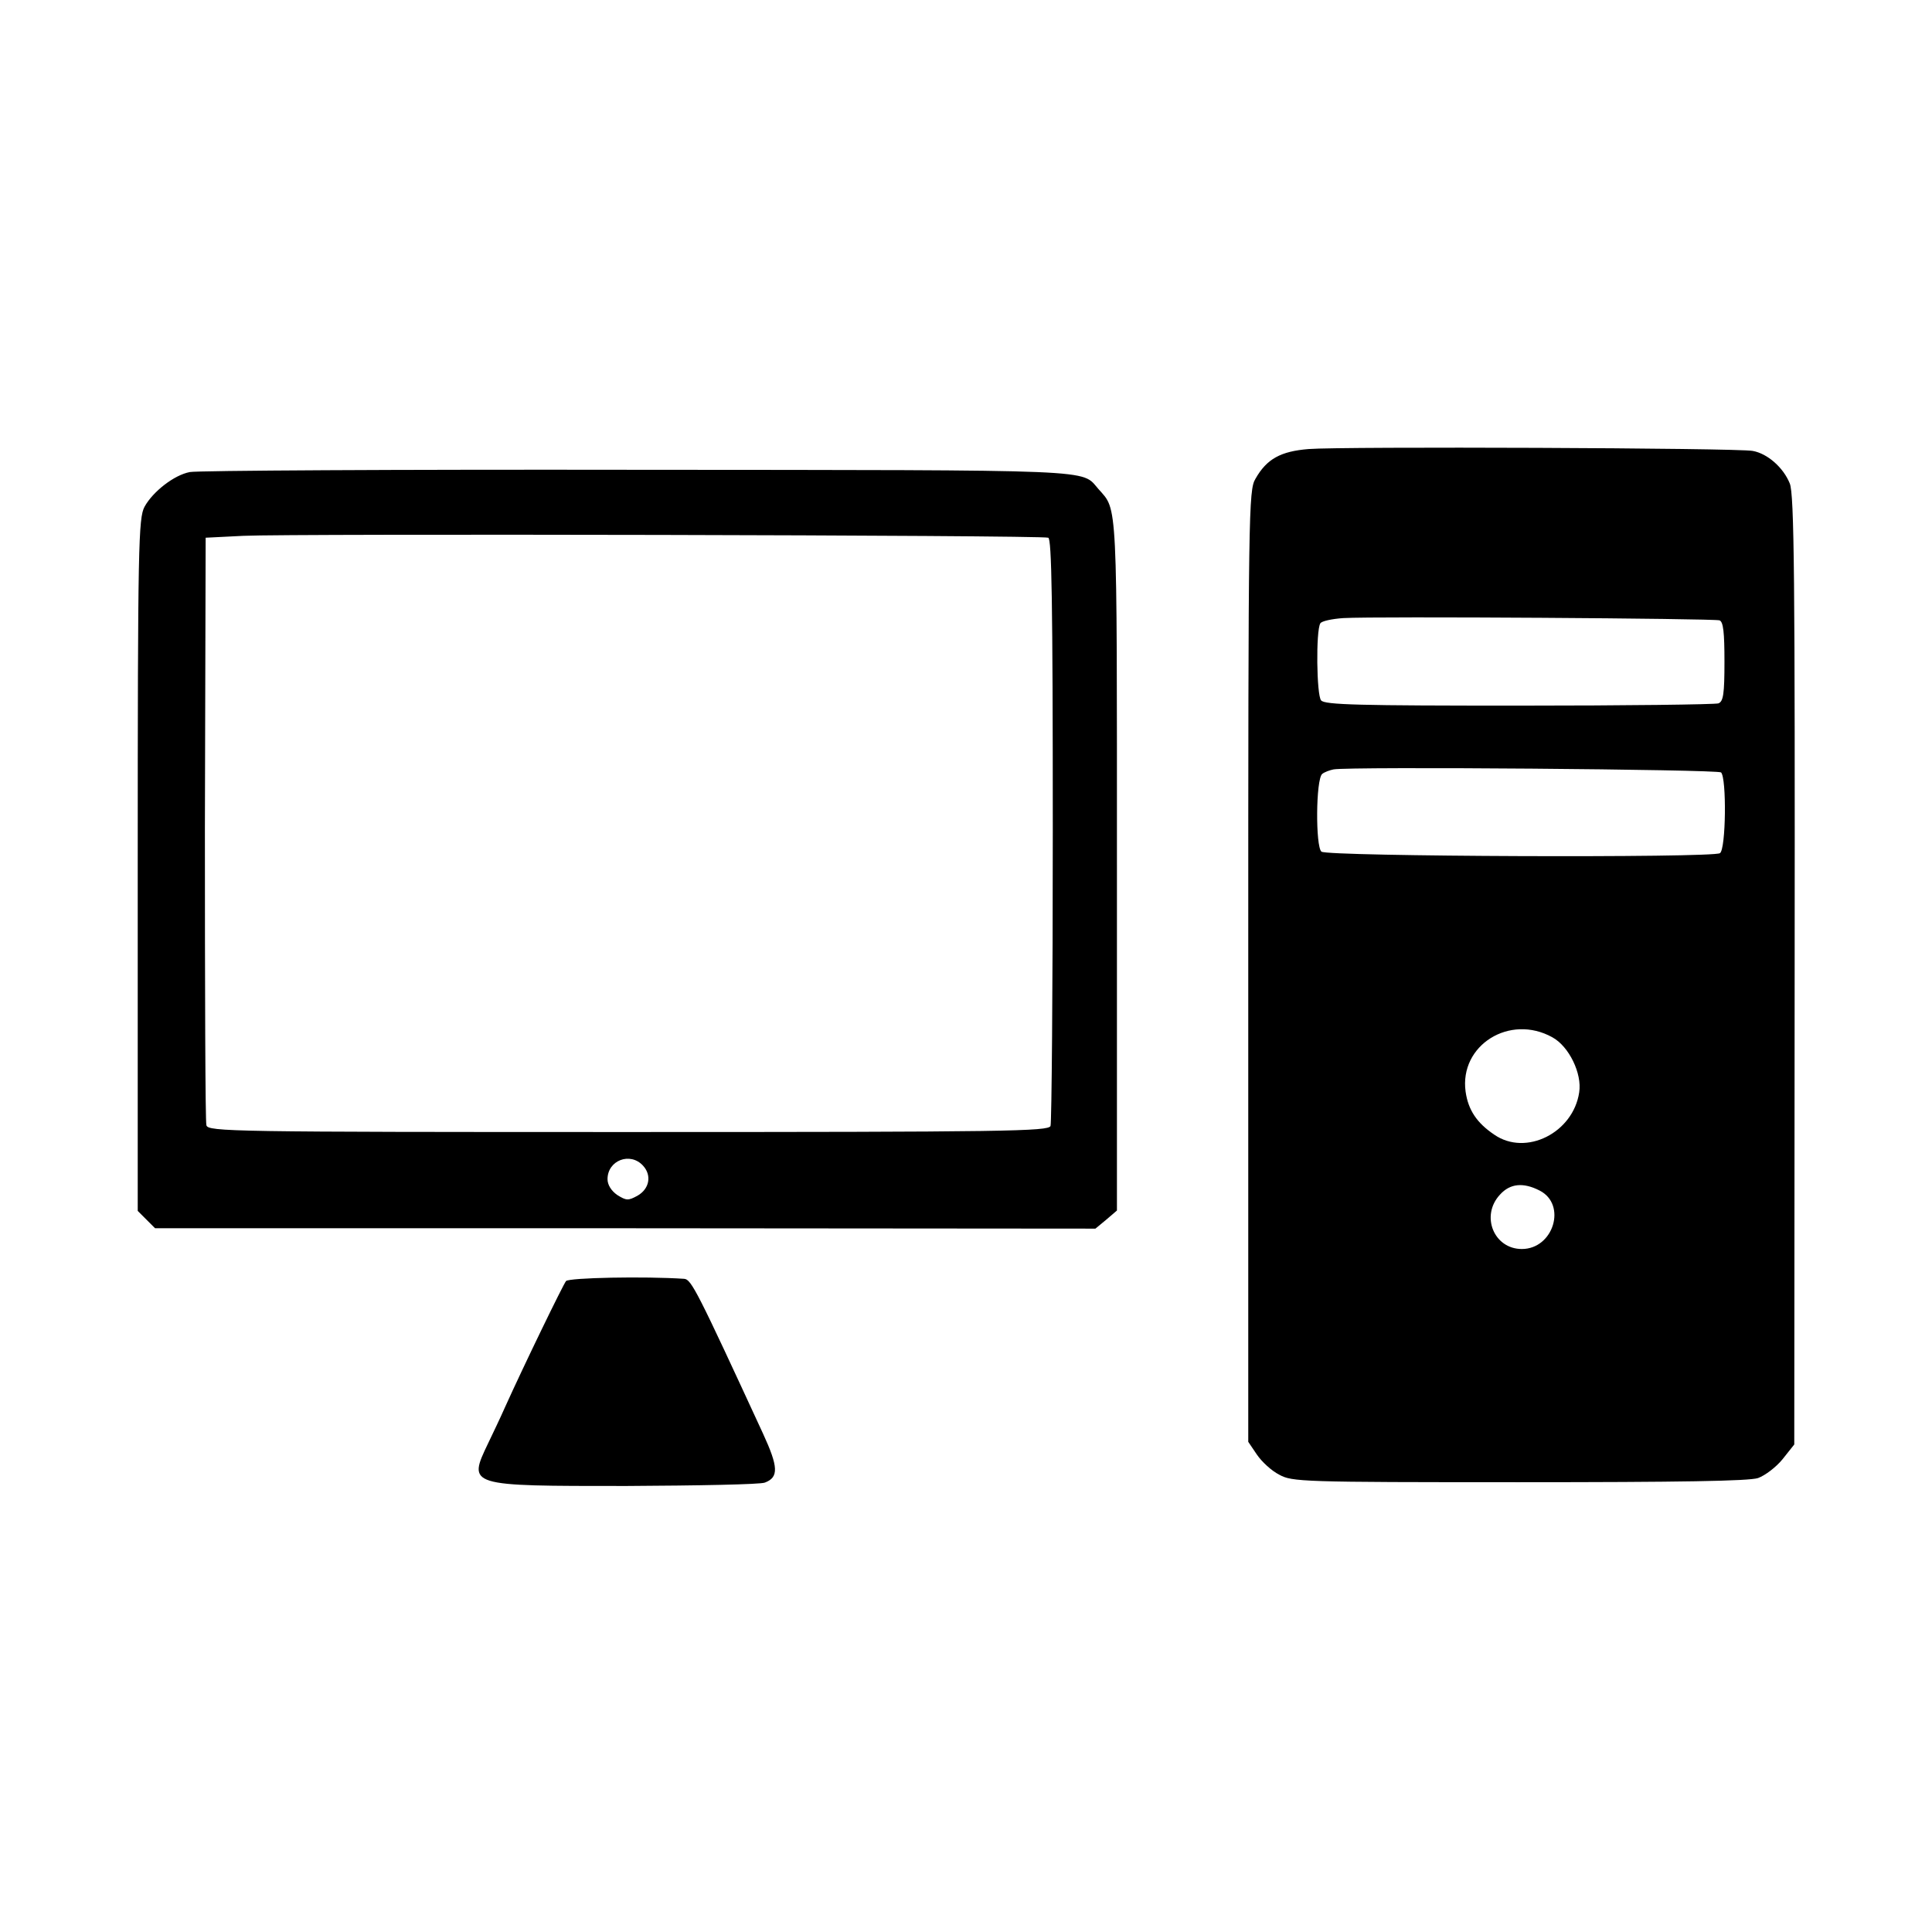
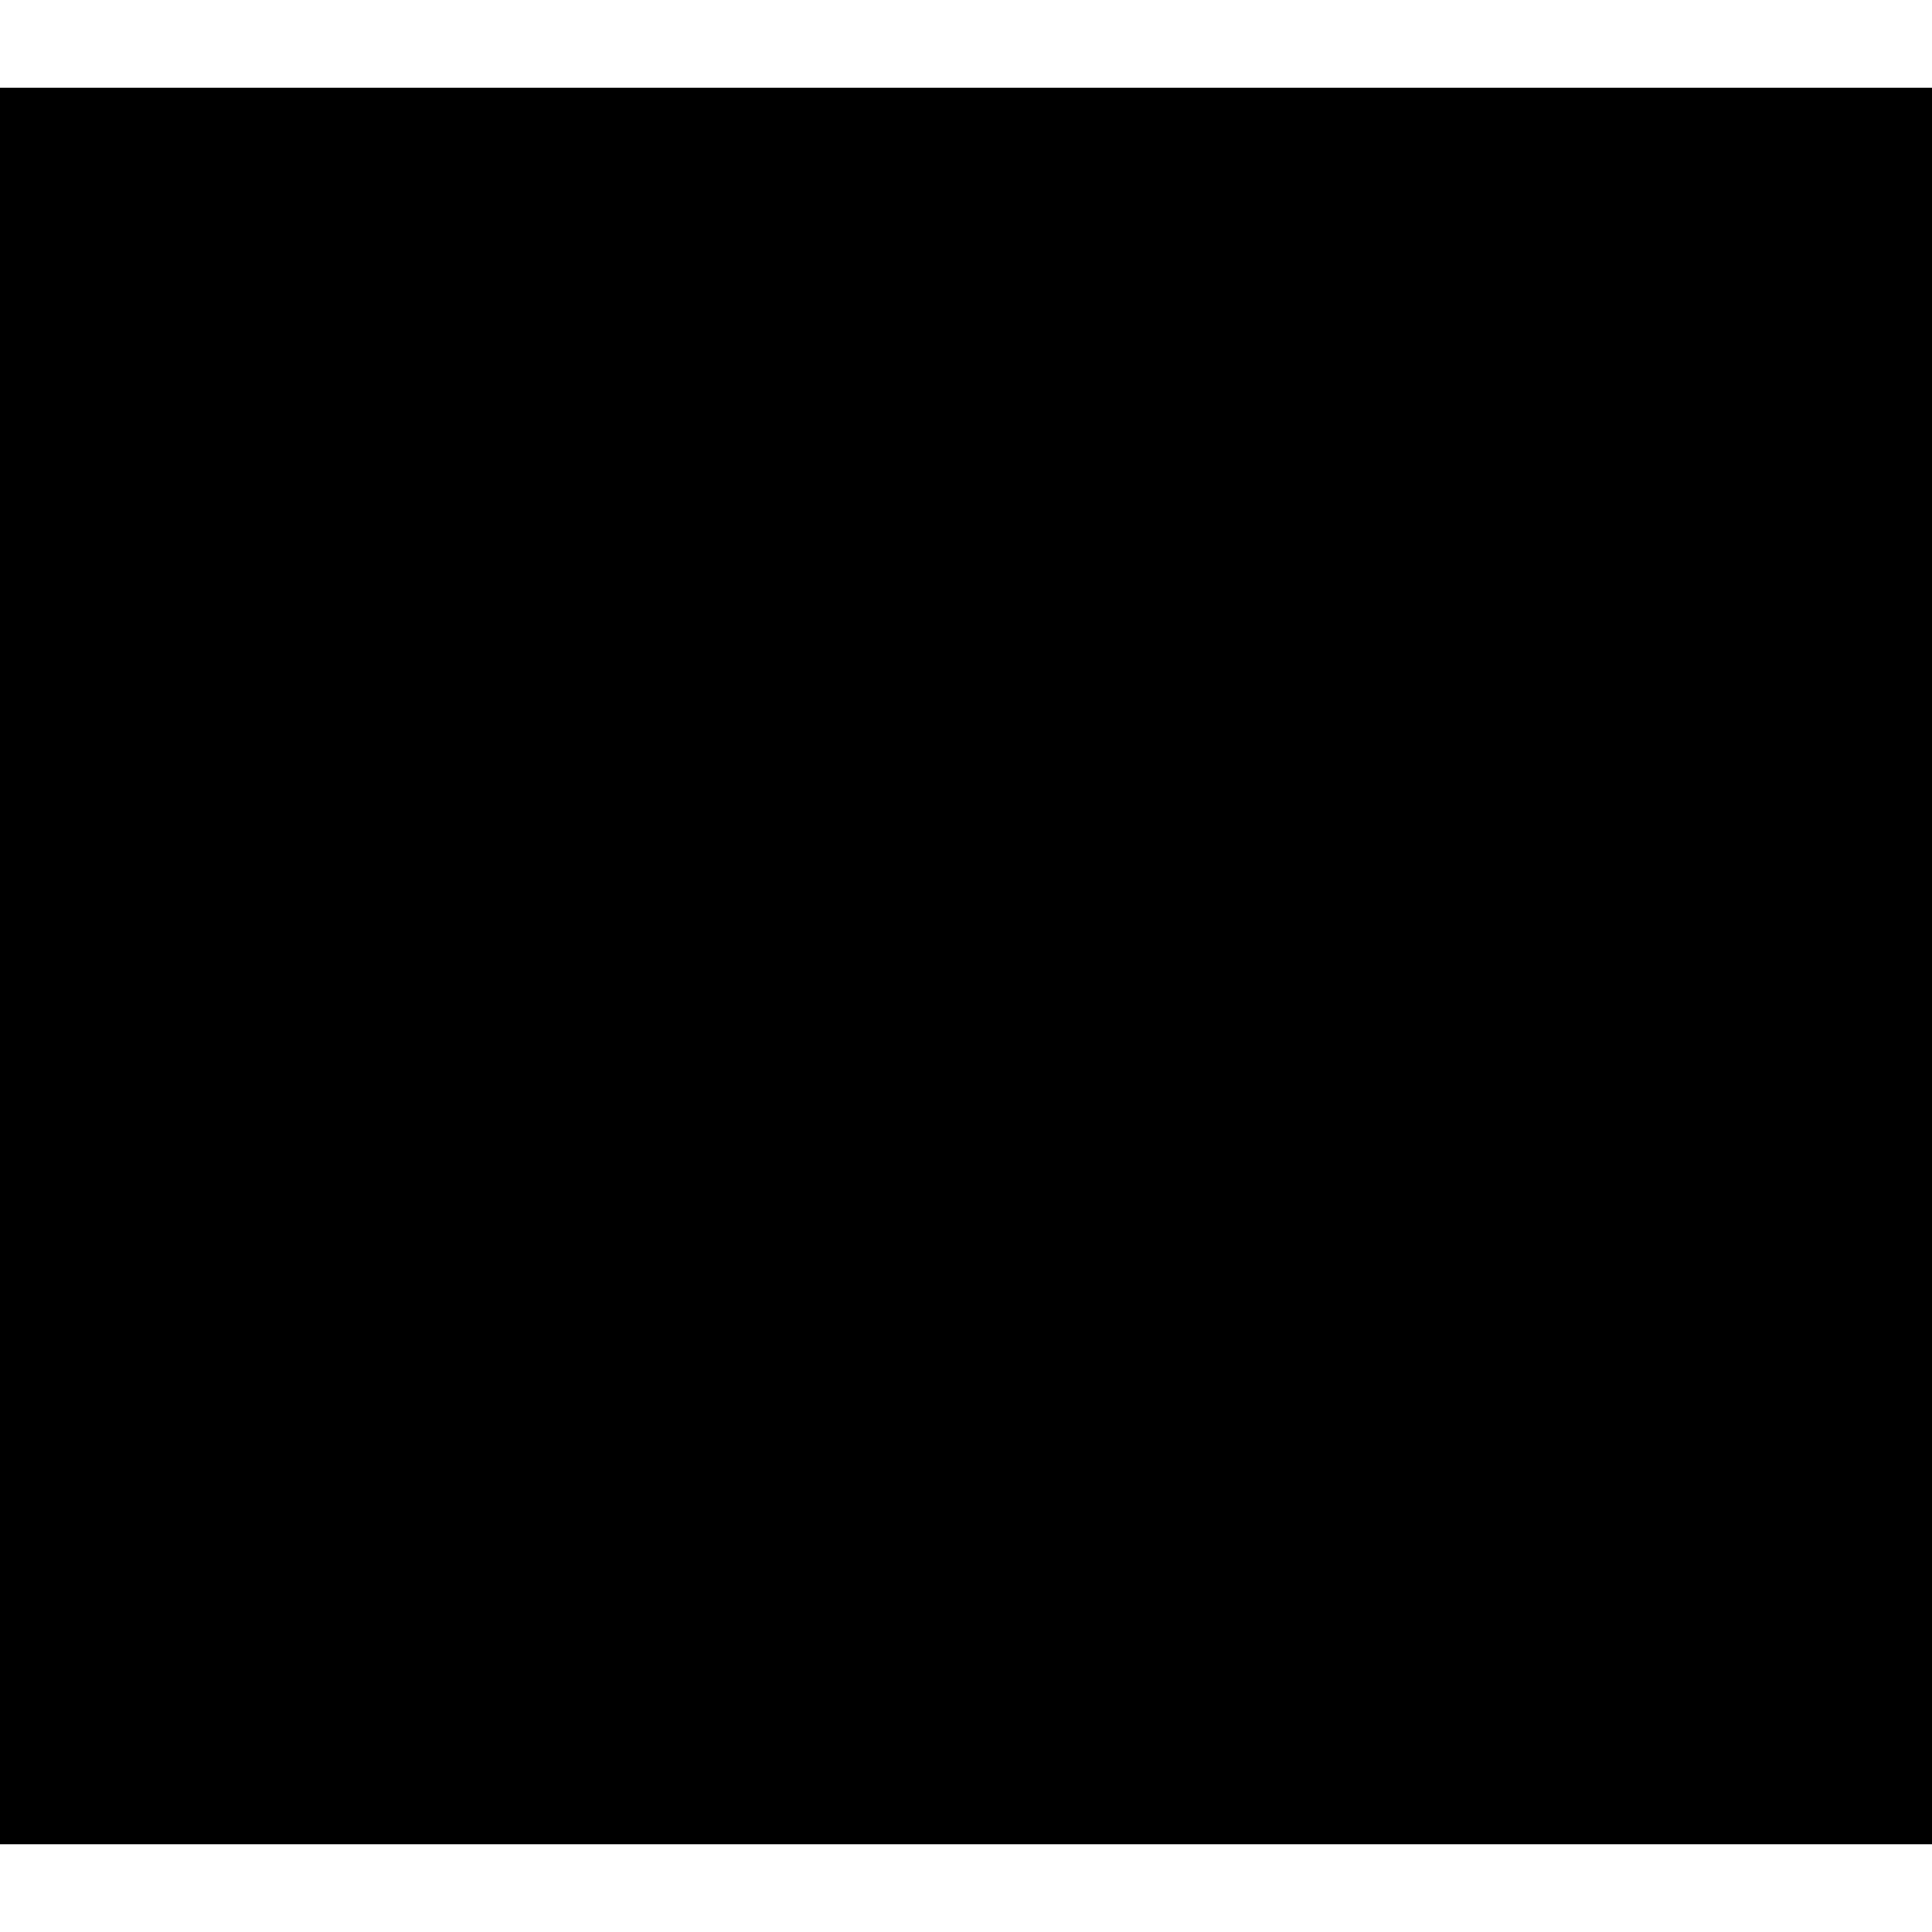
- <svg xmlns="http://www.w3.org/2000/svg" version="1.0" width="512pt" height="512pt" viewBox="0 0 512 512" preserveAspectRatio="xMidYMid meet">
-   <g transform="translate(0,512) scale(0.1,-0.1)" fill="#000000" stroke="none">
-     <path d="M3468 3930 c-74 -6 -111 -26 -141 -79 -18 -30 -19 -85 -19 -1291 l0 -1261 23 -34 c13 -19 39 -43 59 -53 34 -19 59 -20 635 -20 427 0 610 3 634 11 19 7 48 29 65 50 l31 39 1 1256 c1 1037 -1 1263 -13 1291 -17 42 -59 79 -98 86 -39 8 -1089 12 -1177 5z m1089 -454 c10 -4 13 -32 13 -110 0 -85 -3 -105 -16 -110 -9 -3 -246 -6 -529 -6 -422 0 -515 2 -524 14 -12 14 -14 185 -2 204 3 6 31 12 61 14 88 5 982 -1 997 -6z m4 -403 c15 -15 13 -204 -3 -214 -20 -13 -1040 -9 -1056 4 -16 13 -15 192 2 206 6 5 20 10 30 12 44 8 1019 0 1027 -8z m-447 -702 c44 -24 79 -96 71 -146 -16 -107 -141 -170 -225 -112 -46 31 -69 65 -76 114 -17 123 117 207 230 144z m-34 -406 c73 -37 37 -155 -47 -155 -74 0 -110 88 -58 144 27 30 62 33 105 11z" />
-     <path d="M503 3869 c-42 -8 -98 -52 -120 -92 -16 -30 -18 -99 -18 -949 l0 -917 23 -23 23 -23 1246 0 1246 -1 29 24 28 24 0 915 c0 982 2 939 -49 997 -47 53 19 50 -1226 51 -632 1 -1165 -2 -1182 -6z m2275 -174 c9 -3 12 -167 12 -774 0 -423 -3 -776 -6 -785 -6 -14 -113 -16 -1119 -16 -1052 0 -1114 1 -1118 18 -3 9 -4 364 -4 787 l2 770 100 5 c125 6 2115 2 2133 -5z m-1074 -1664 c24 -26 17 -62 -15 -80 -24 -13 -29 -13 -53 2 -16 11 -26 27 -26 42 0 50 60 73 94 36z" />
-     <path d="M1500 1725 c-8 -10 -111 -222 -162 -335 -11 -25 -31 -67 -44 -94 -55 -115 -56 -114 366 -114 190 1 355 4 367 9 37 14 36 41 -5 130 -174 377 -190 409 -209 410 -104 7 -306 3 -313 -6z" />
+ <svg xmlns="http://www.w3.org/2000/svg" version="1.0" width="396pt" height="396pt" viewBox="0 0 396 396" preserveAspectRatio="xMidYMid meet">
+   <g transform="translate(0,396) scale(0.1,-0.1)" fill="#000000" stroke="none">
+     <path d="M0 1980 l0 -1800 1980 0 1980 0 0 1800 0 1800 -1980 0 -1980 0 0 -1800z" />
  </g>
</svg>
